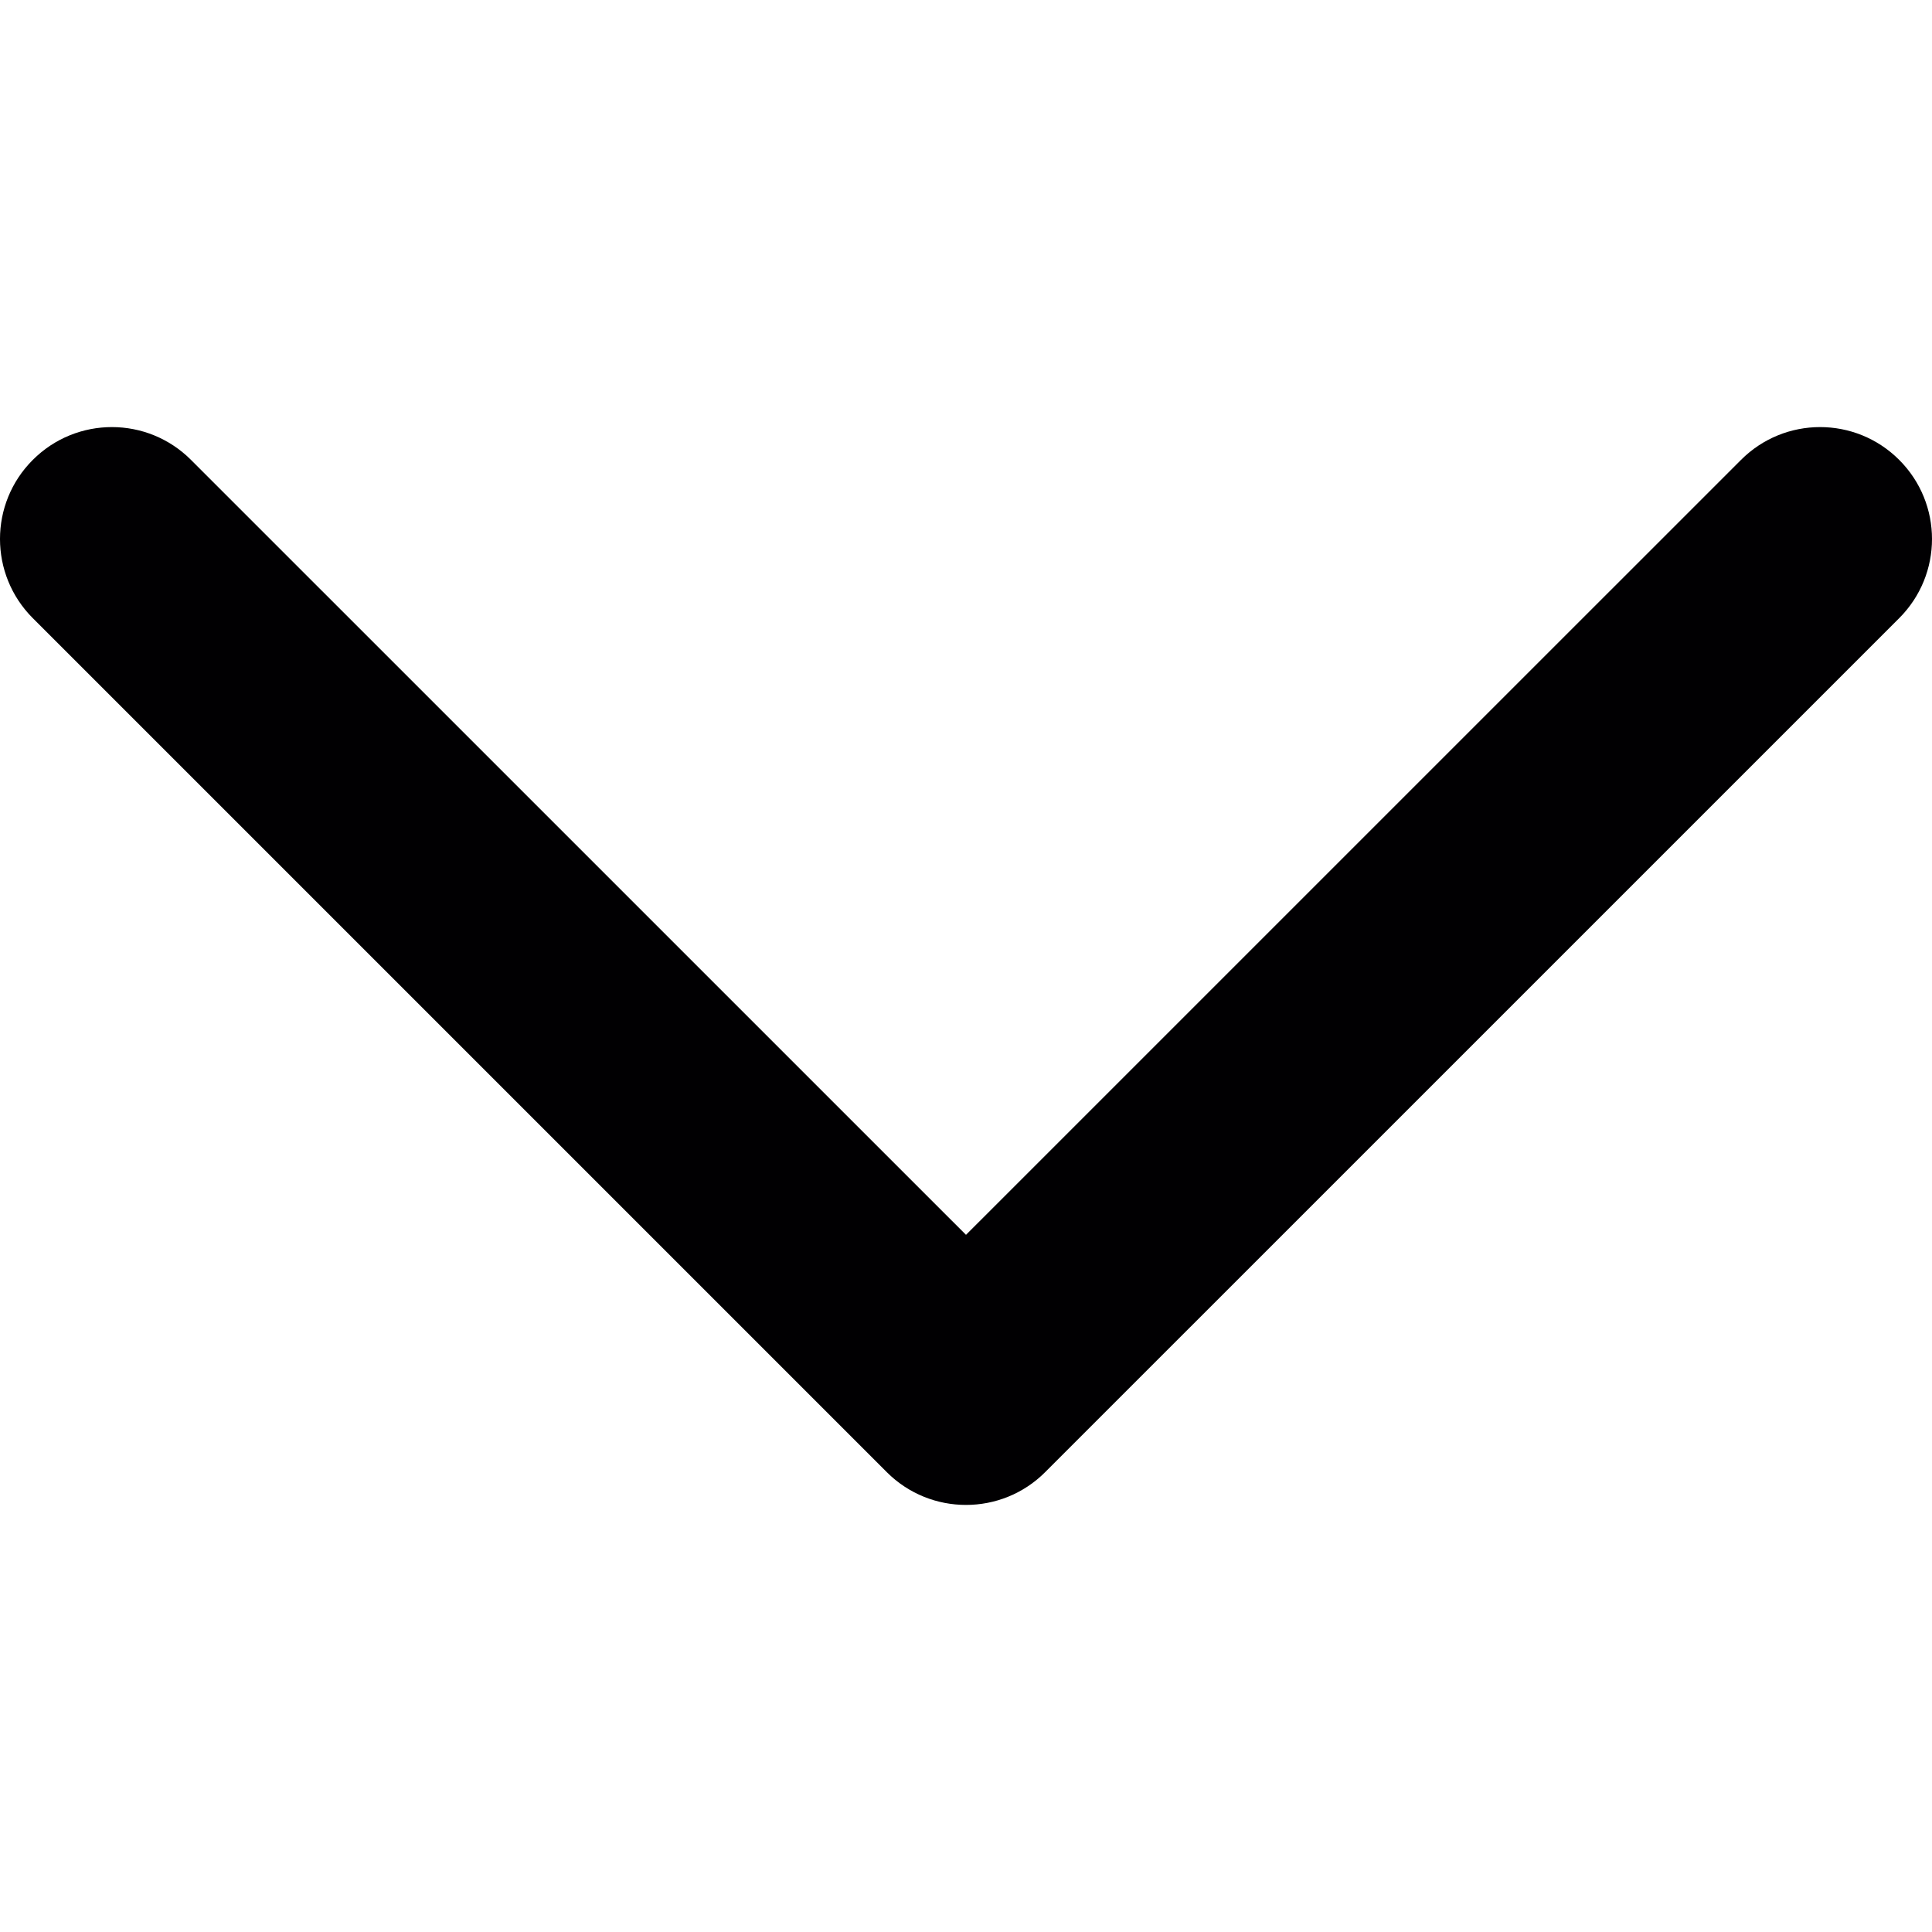
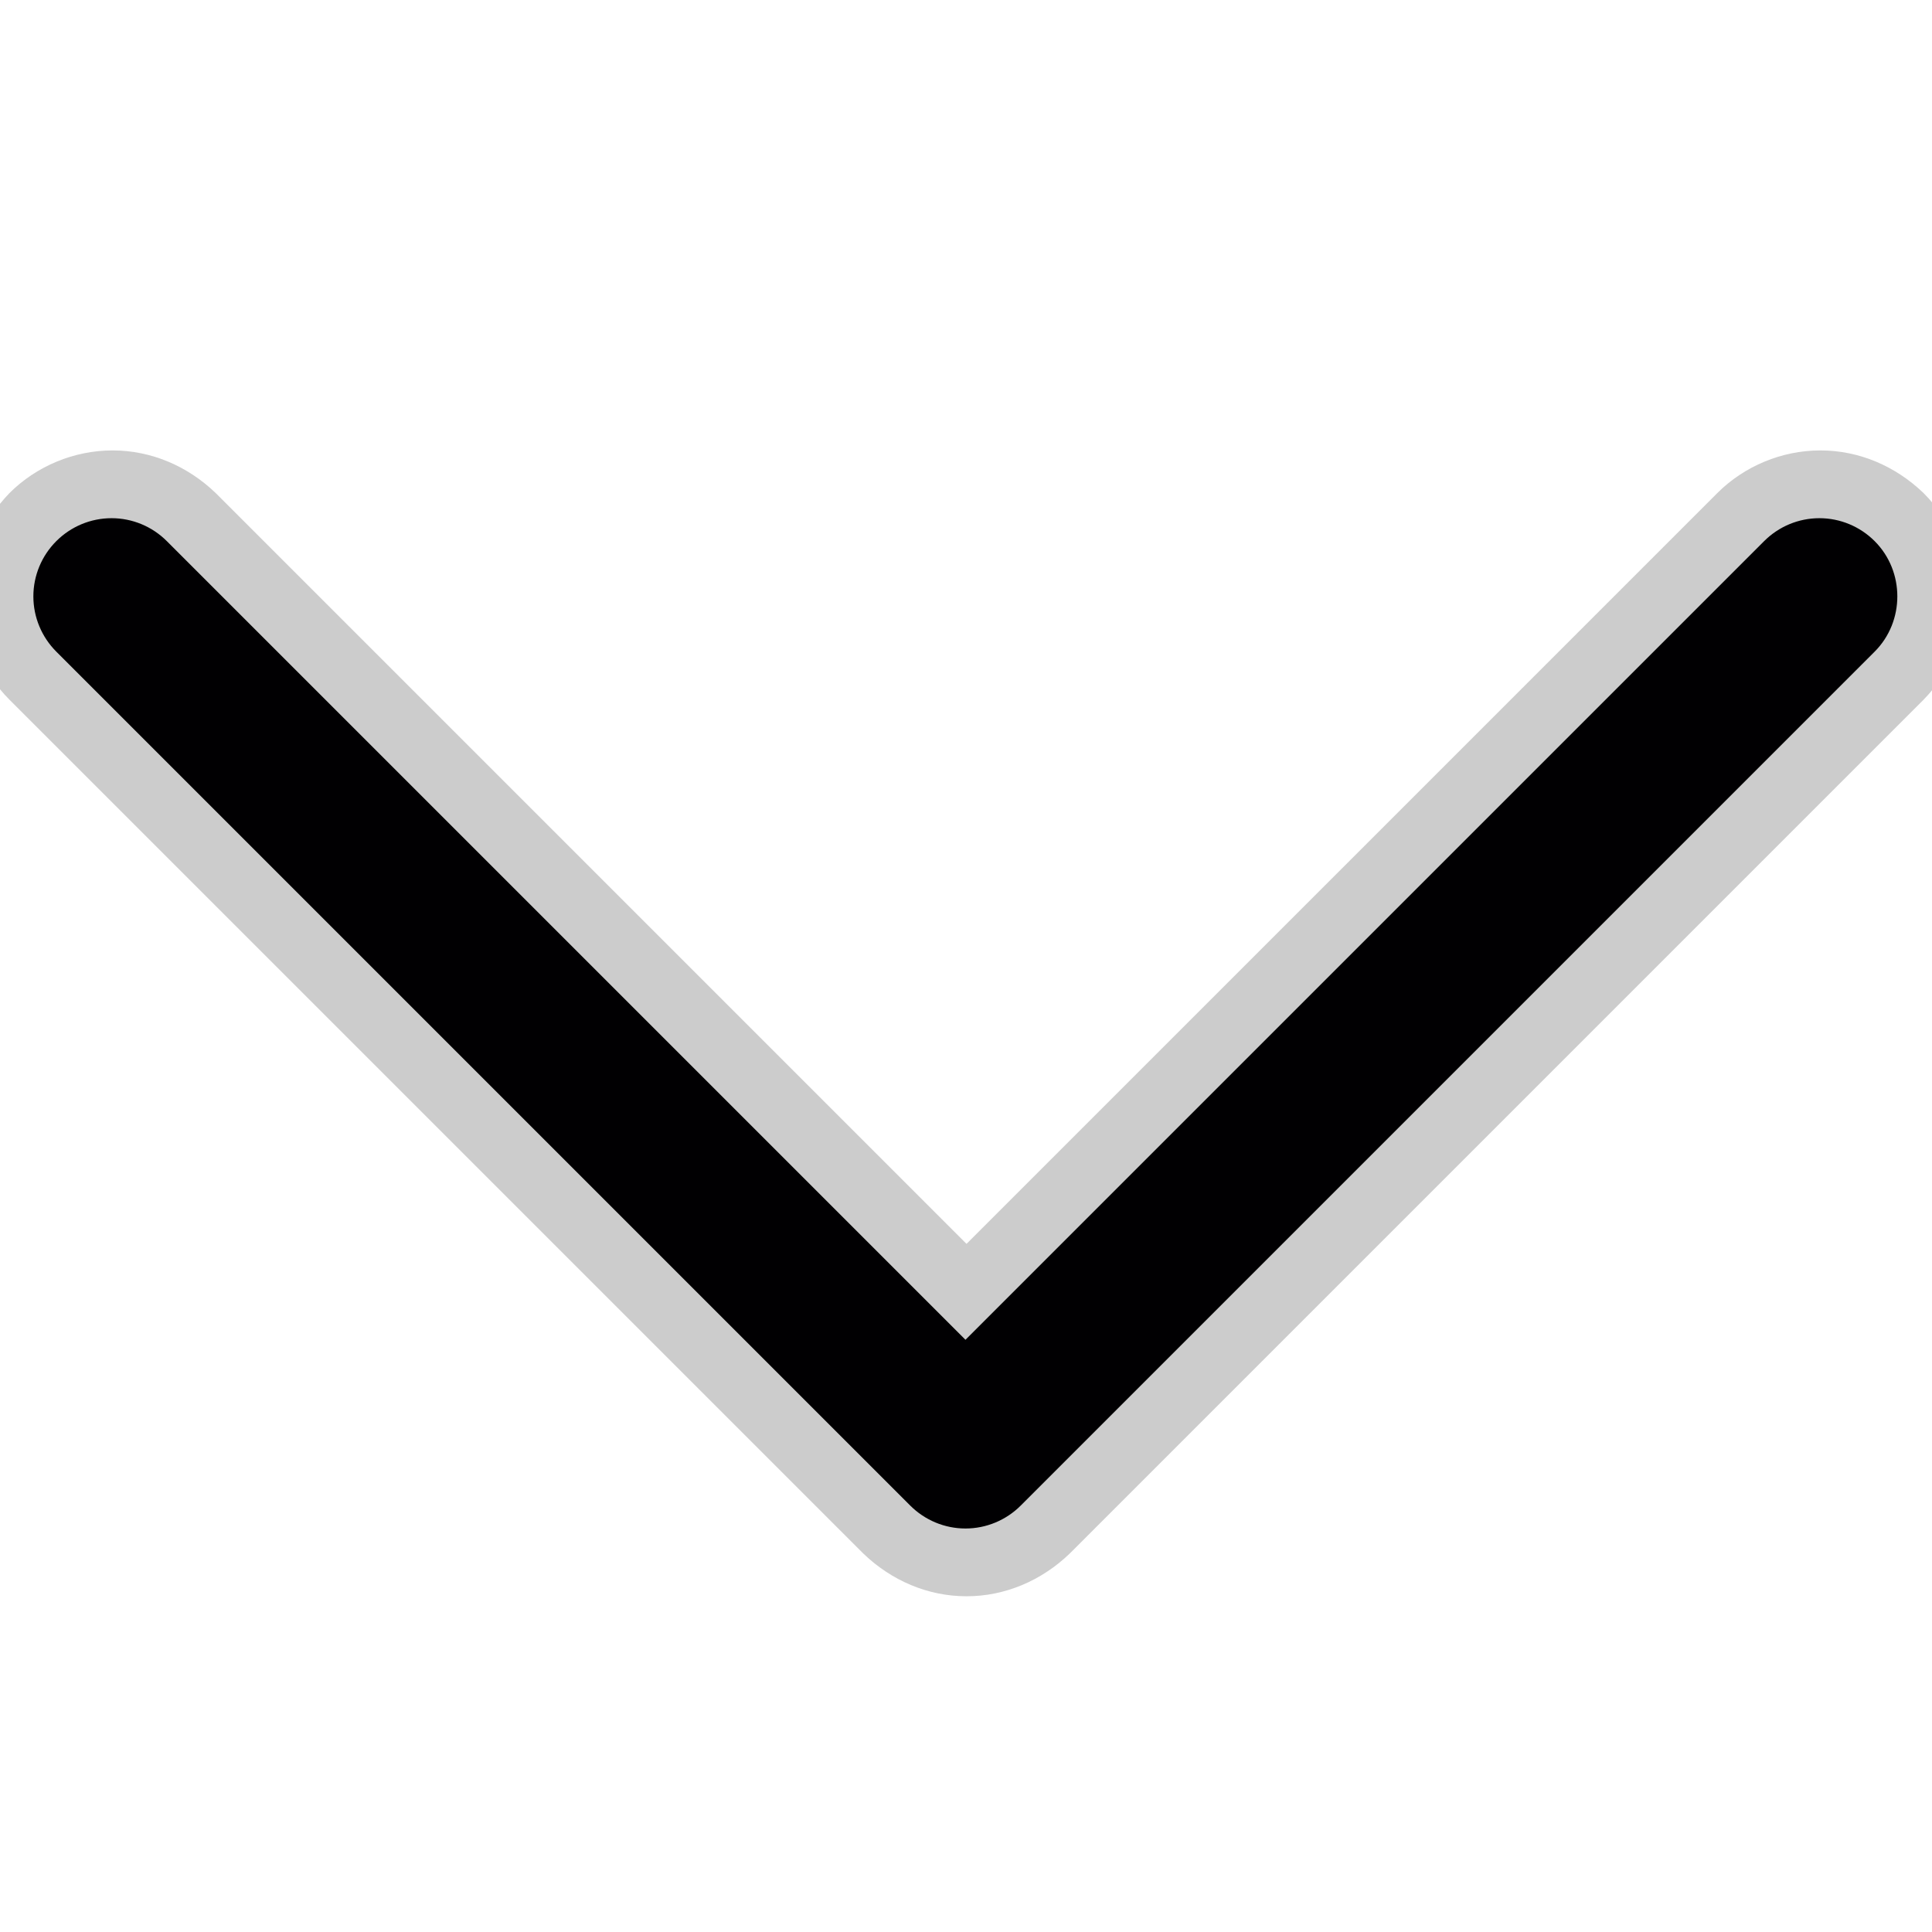
- <svg xmlns="http://www.w3.org/2000/svg" version="1.1" id="Capa_1" x="0px" y="0px" viewBox="0 0 185.344 185.344" style="enable-background:new 0 0 185.344 185.344;" xml:space="preserve">
-   <g>
+ <svg xmlns="http://www.w3.org/2000/svg" version="1.1" id="Capa_1" x="0px" y="0px" viewBox="0 0 185.3 185.3" style="enable-background:new 0 0 185.3 185.3;" xml:space="preserve">
+   <style type="text/css">
+ 	.st0{fill:#010002;}
+ 	.st1{fill:#CCCCCC;}
+ </style>
+   <g id="g8">
+ </g>
+   <g id="g10">
+ </g>
+   <g id="g12">
+ </g>
+   <g id="g14">
+ </g>
+   <g id="g16">
+ </g>
+   <g id="g18">
+ </g>
+   <g id="g20">
+ </g>
+   <g id="g22">
+ </g>
+   <g id="g24">
+ </g>
+   <g id="g26">
+ </g>
+   <g id="g28">
+ </g>
+   <g id="g30">
+ </g>
+   <g id="g32">
+ </g>
+   <g id="g34">
+ </g>
+   <g id="g36">
+ </g>
+   <g id="g4_1_">
    <g>
-       <path style="fill:#010002;" d="M92.672,144.373c-2.752,0-5.493-1.044-7.593-3.138L3.145,59.301c-4.194-4.199-4.194-10.992,0-15.18    c4.194-4.199,10.987-4.199,15.18,0l74.347,74.341l74.347-74.341c4.194-4.199,10.987-4.199,15.18,0    c4.194,4.194,4.194,10.981,0,15.18l-81.939,81.934C98.166,143.329,95.419,144.373,92.672,144.373z" />
+       <path class="st0" d="M92.7,152.8c-3.7,0-7.1-1.4-9.7-4L1,66.9c-2.6-2.6-4-6-4-9.7c0-3.7,1.4-7.1,4-9.7c2.6-2.6,6-4,9.7-4    s7.1,1.4,9.7,4l72.2,72.2l72.2-72.2c2.6-2.6,6-4,9.7-4s7.1,1.4,9.7,4c5.4,5.4,5.4,14.1,0,19.4l-81.9,81.9    C99.8,151.4,96.3,152.8,92.7,152.8z" />
+       <path id="path2_2_" class="st0" d="M92.7,149.8c-2.8,0-5.5-1-7.6-3.1L3.2,64.8c-4.2-4.2-4.2-11,0-15.2c4.2-4.2,11-4.2,15.2,0    l74.3,74.3L167,49.6c4.2-4.2,11-4.2,15.2,0c4.2,4.2,4.2,11,0,15.2l-81.9,81.9C98.2,148.8,95.4,149.8,92.7,149.8z" />
+       <path class="st1" d="M92.7,153.1c-3.7,0-7.2-1.5-9.9-4.1L0.9,67.1c-2.6-2.6-4.1-6.2-4.1-9.9c0-3.7,1.5-7.2,4.1-9.9    c2.6-2.6,6.2-4.1,9.9-4.1s7.2,1.5,9.9,4.1l72,72l72-72c2.6-2.6,6.2-4.1,9.9-4.1s7.2,1.5,9.9,4.1c5.4,5.4,5.4,14.3,0,19.8    L102.6,149C99.9,151.6,96.4,153.1,92.7,153.1z M10.7,49.7c-2,0-3.9,0.8-5.3,2.2c-1.4,1.4-2.2,3.3-2.2,5.3c0,2,0.8,3.9,2.2,5.3    l81.9,81.9c1.4,1.4,3.3,2.2,5.3,2.2c2,0,3.9-0.8,5.3-2.2l81.9-81.9c2.9-2.9,2.9-7.7,0-10.6c-1.4-1.4-3.3-2.2-5.3-2.2    c-2,0-3.9,0.8-5.3,2.2l-76.6,76.6L16,51.9C14.6,50.5,12.7,49.7,10.7,49.7L10.7,49.7z" />
+       <path class="st1" d="M92.7,150.1c-2.9,0-5.7-1.1-7.8-3.2L3,64.9c-2.1-2.1-3.2-4.8-3.2-7.8s1.1-5.7,3.2-7.8    c2.1-2.1,4.8-3.2,7.8-3.2c0,0,0,0,0,0c2.9,0,5.7,1.1,7.8,3.2l74.2,74.2l74.2-74.2c2.1-2.1,4.8-3.2,7.8-3.2c0,0,0,0,0,0    c2.9,0,5.7,1.1,7.8,3.2c4.3,4.3,4.3,11.2,0,15.5l-81.9,81.9C98.4,148.9,95.6,150.1,92.7,150.1z M10.7,46.7c-2.8,0-5.4,1.1-7.4,3.1    c-2,2-3.1,4.6-3.1,7.4s1.1,5.4,3.1,7.4l81.9,81.9c2,2,4.6,3.1,7.4,3.1c2.8,0,5.4-1.1,7.4-3.1L182,64.6c4.1-4.1,4.1-10.7,0-14.8    c-2-2-4.6-3.1-7.4-3.1h0c-2.8,0-5.4,1.1-7.4,3.1l-74.5,74.5L18.2,49.7C16.2,47.8,13.5,46.7,10.7,46.7L10.7,46.7z" />
    </g>
  </g>
-   <g>
+   <g id="g8_1_">
</g>
-   <g>
+   <g id="g10_1_">
</g>
-   <g>
+   <g id="g12_1_">
</g>
-   <g>
+   <g id="g14_1_">
</g>
-   <g>
+   <g id="g16_1_">
</g>
-   <g>
+   <g id="g18_1_">
</g>
-   <g>
+   <g id="g20_1_">
</g>
-   <g>
+   <g id="g22_1_">
</g>
-   <g>
+   <g id="g24_1_">
</g>
-   <g>
+   <g id="g26_1_">
</g>
-   <g>
+   <g id="g28_1_">
</g>
-   <g>
+   <g id="g30_1_">
</g>
-   <g>
+   <g id="g32_1_">
</g>
-   <g>
+   <g id="g34_1_">
</g>
-   <g>
+   <g id="g36_1_">
</g>
</svg>
